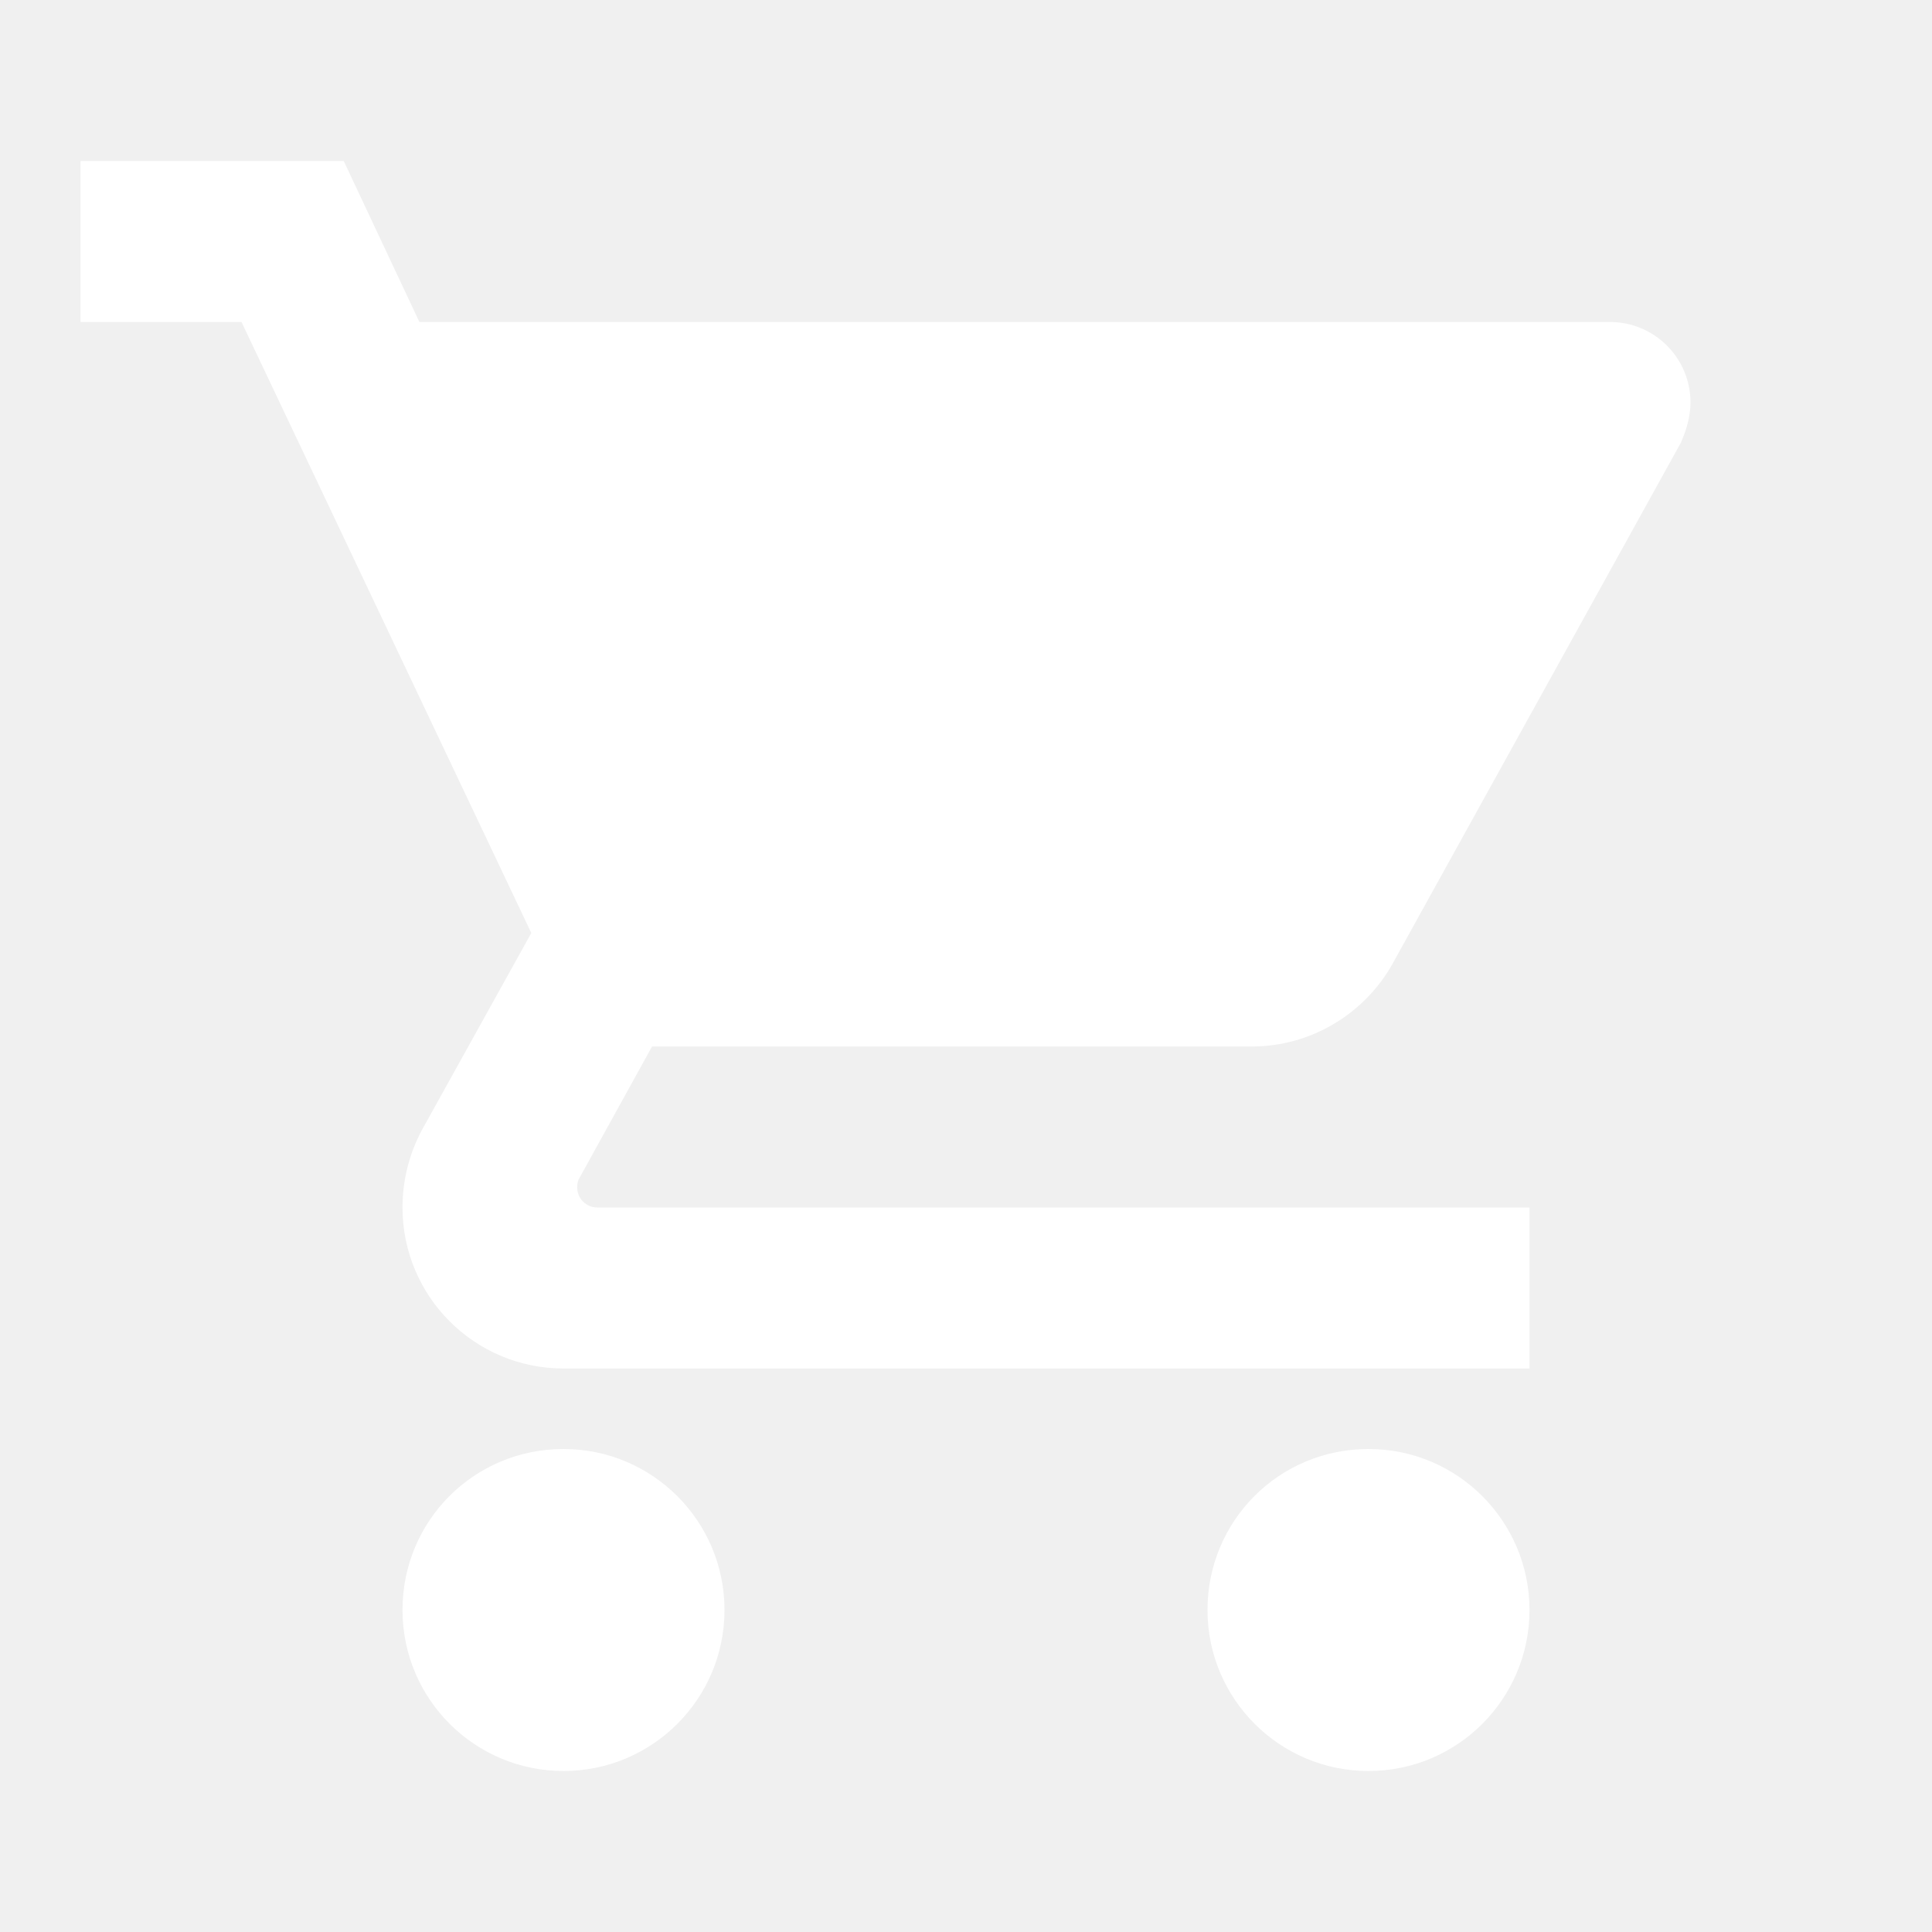
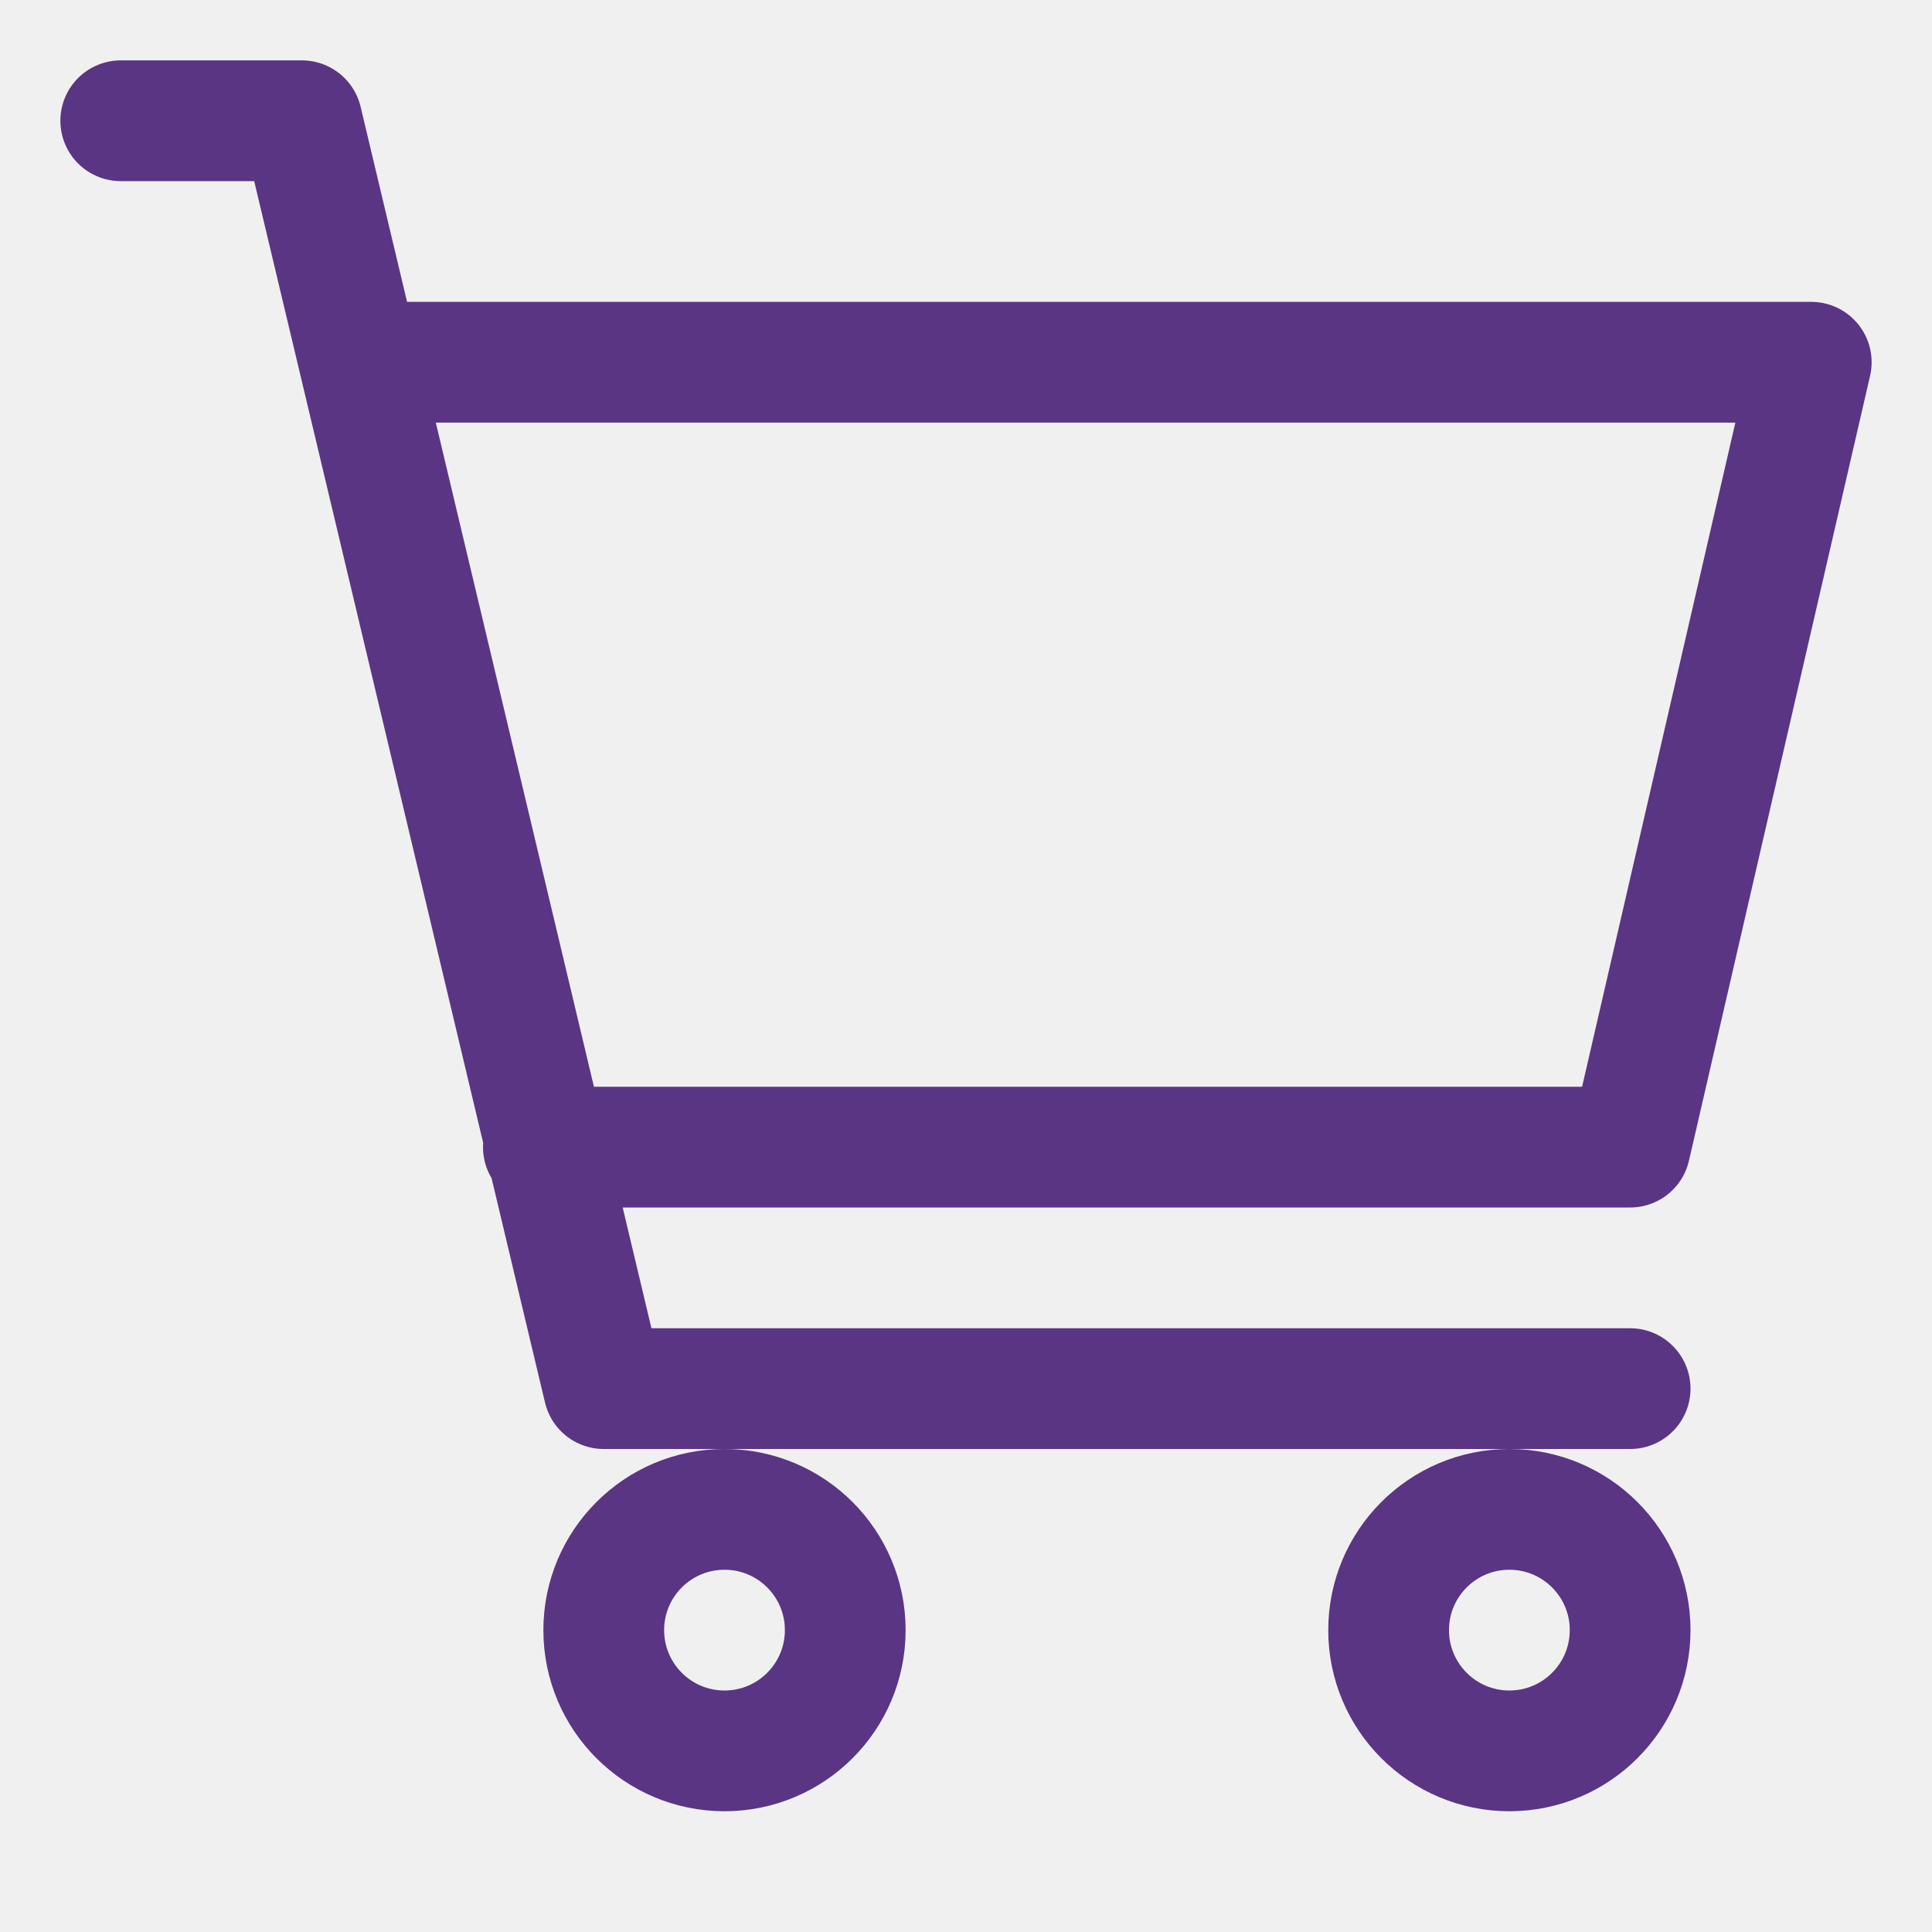
- <svg xmlns="http://www.w3.org/2000/svg" width="24" height="24" viewBox="0 0 24 24">
-   <path fill="#ffffff" d="M17 18c-1.11 0-2 .89-2 2a2 2 0 0 0 2 2a2 2 0 0 0 2-2a2 2 0 0 0-2-2M1 2v2h2l3.6 7.59l-1.36 2.45c-.15.28-.24.61-.24.96a2 2 0 0 0 2 2h12v-2H7.42a.25.25 0 0 1-.25-.25q0-.075.03-.12L8.1 13h7.45c.75 0 1.41-.42 1.75-1.03l3.58-6.47c.07-.16.12-.33.12-.5a1 1 0 0 0-1-1H5.21l-.94-2M7 18c-1.11 0-2 .89-2 2a2 2 0 0 0 2 2a2 2 0 0 0 2-2a2 2 0 0 0-2-2" />
+ <svg xmlns="http://www.w3.org/2000/svg" width="32" height="32" viewBox="0 0 32 32">
+   <g fill="none" stroke="#5a3584" stroke-linecap="round" stroke-linejoin="round" stroke-width="2">
+     <path d="M6 6h24l-3 13H9m18 4H10L5 2H2" />
+     <circle cx="25" cy="27" r="2" />
+     <circle cx="12" cy="27" r="2" />
+   </g>
</svg>
